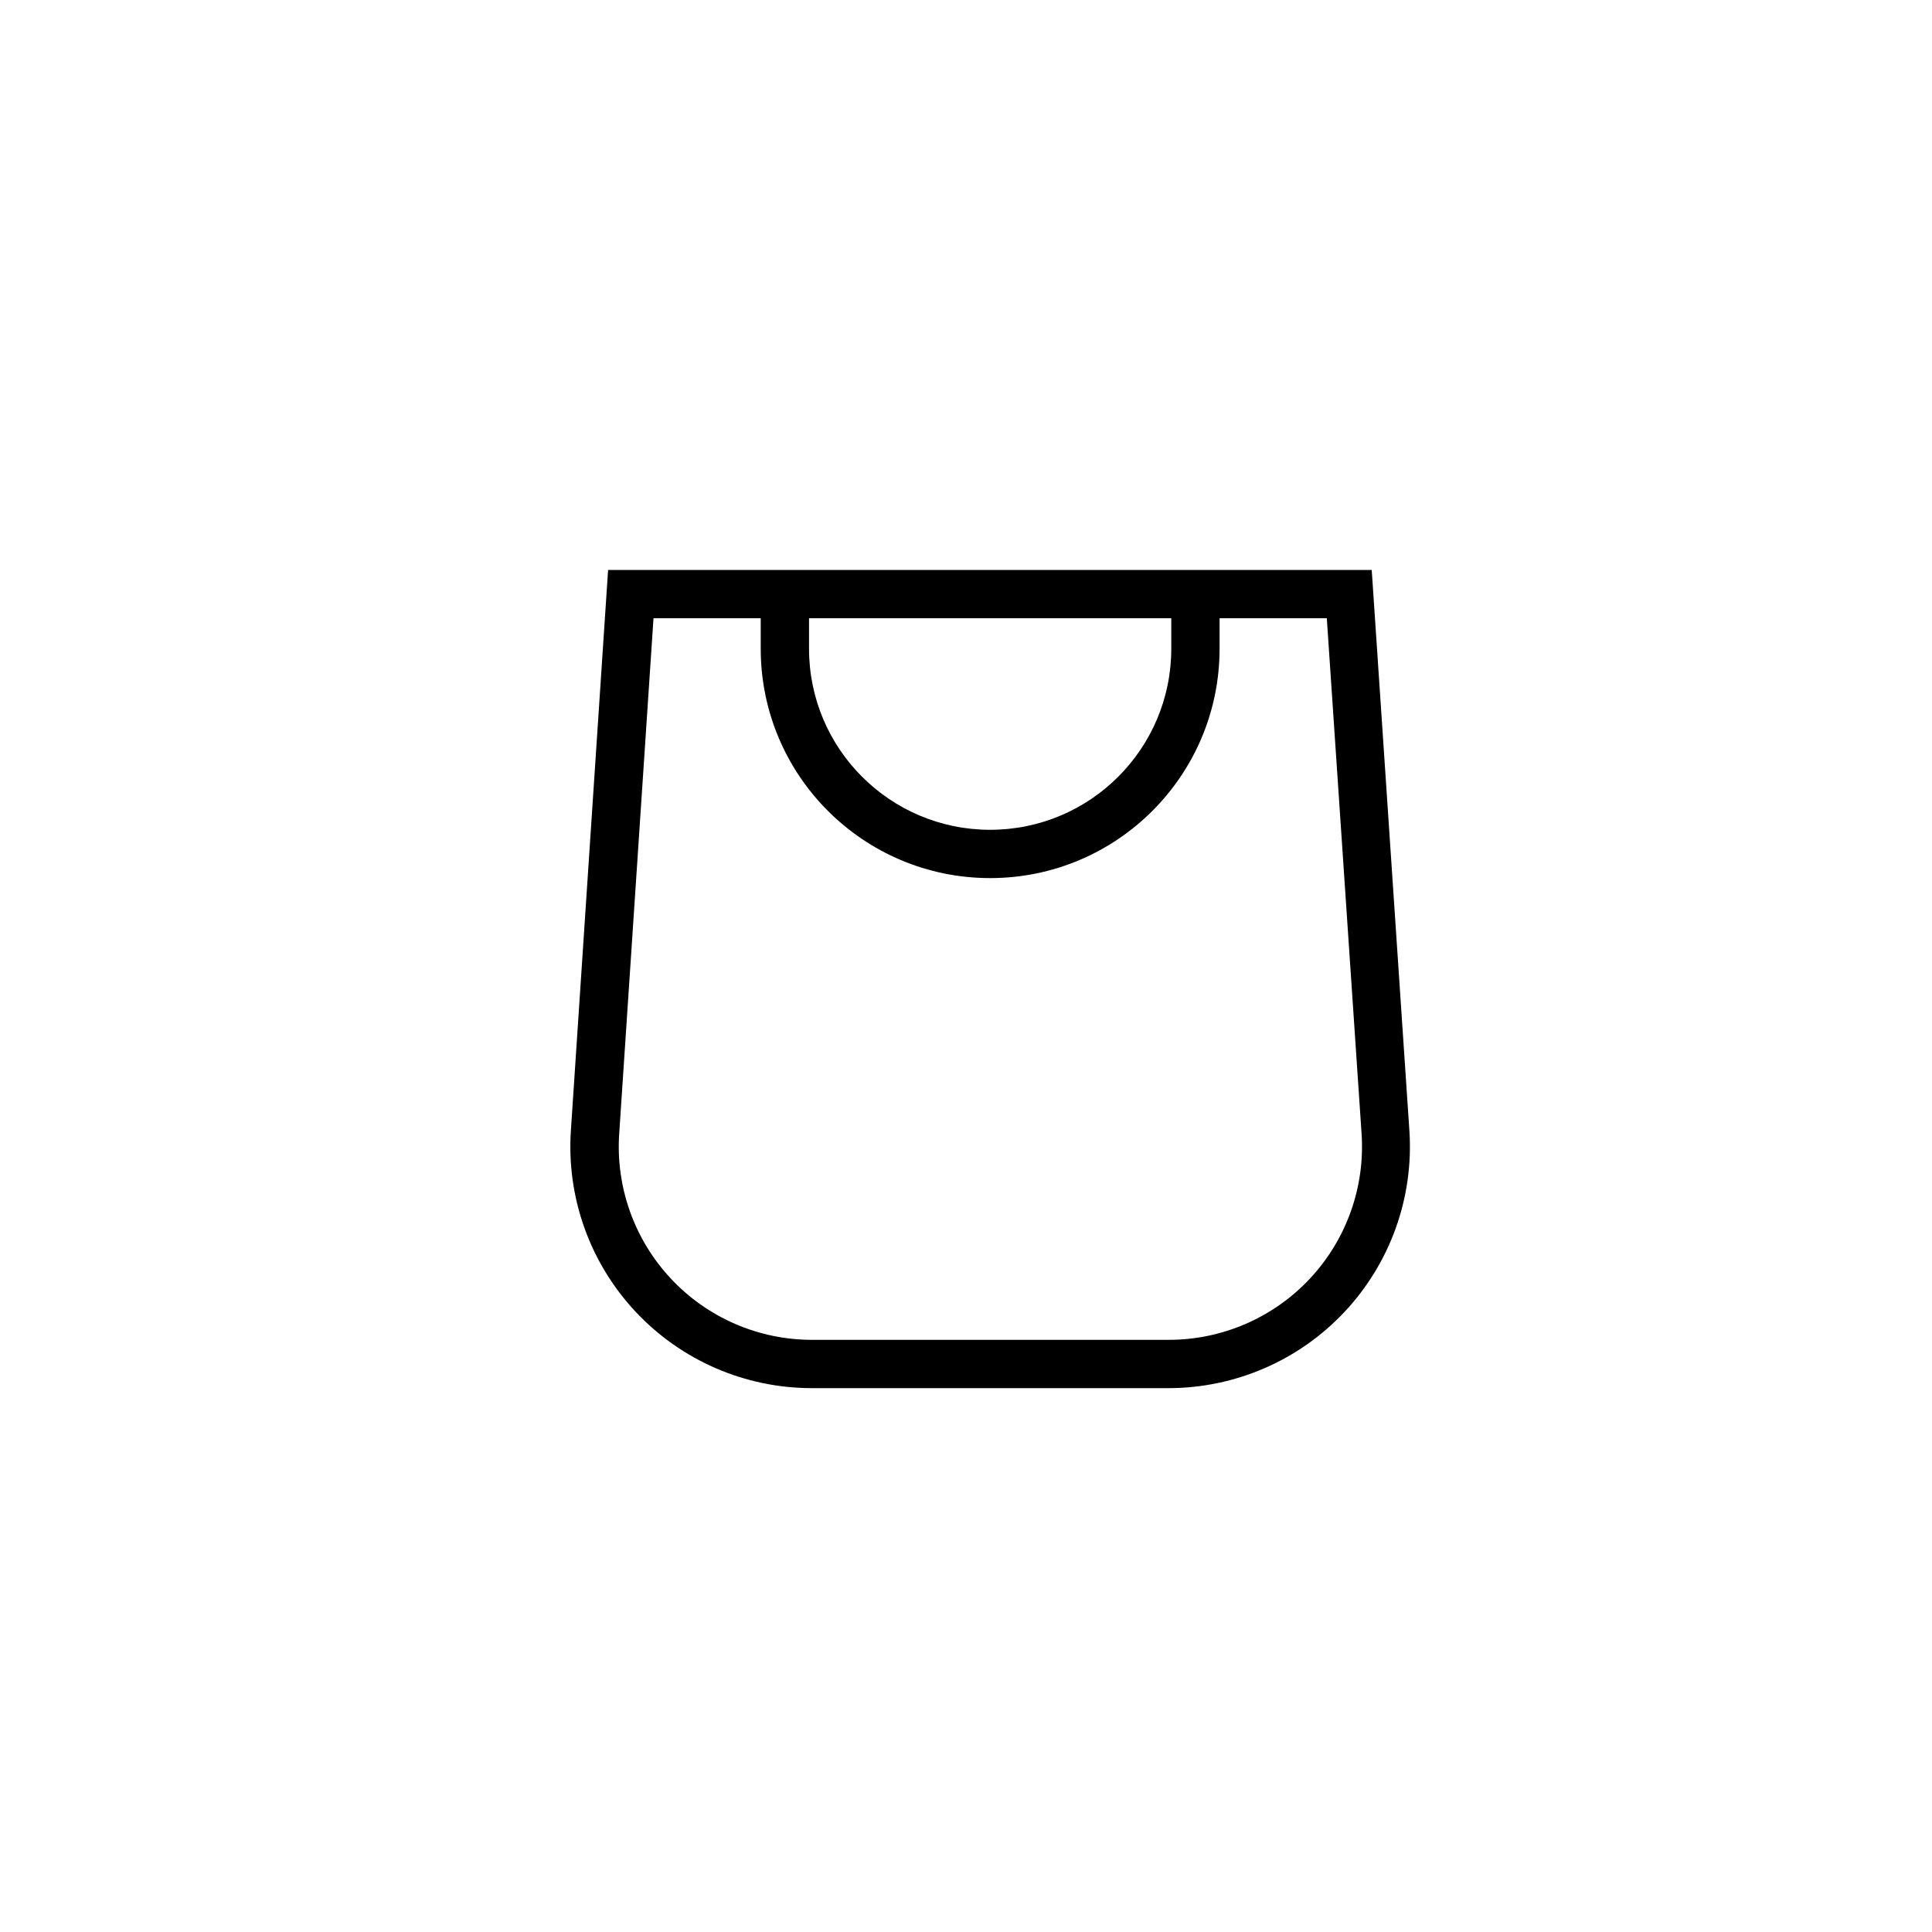
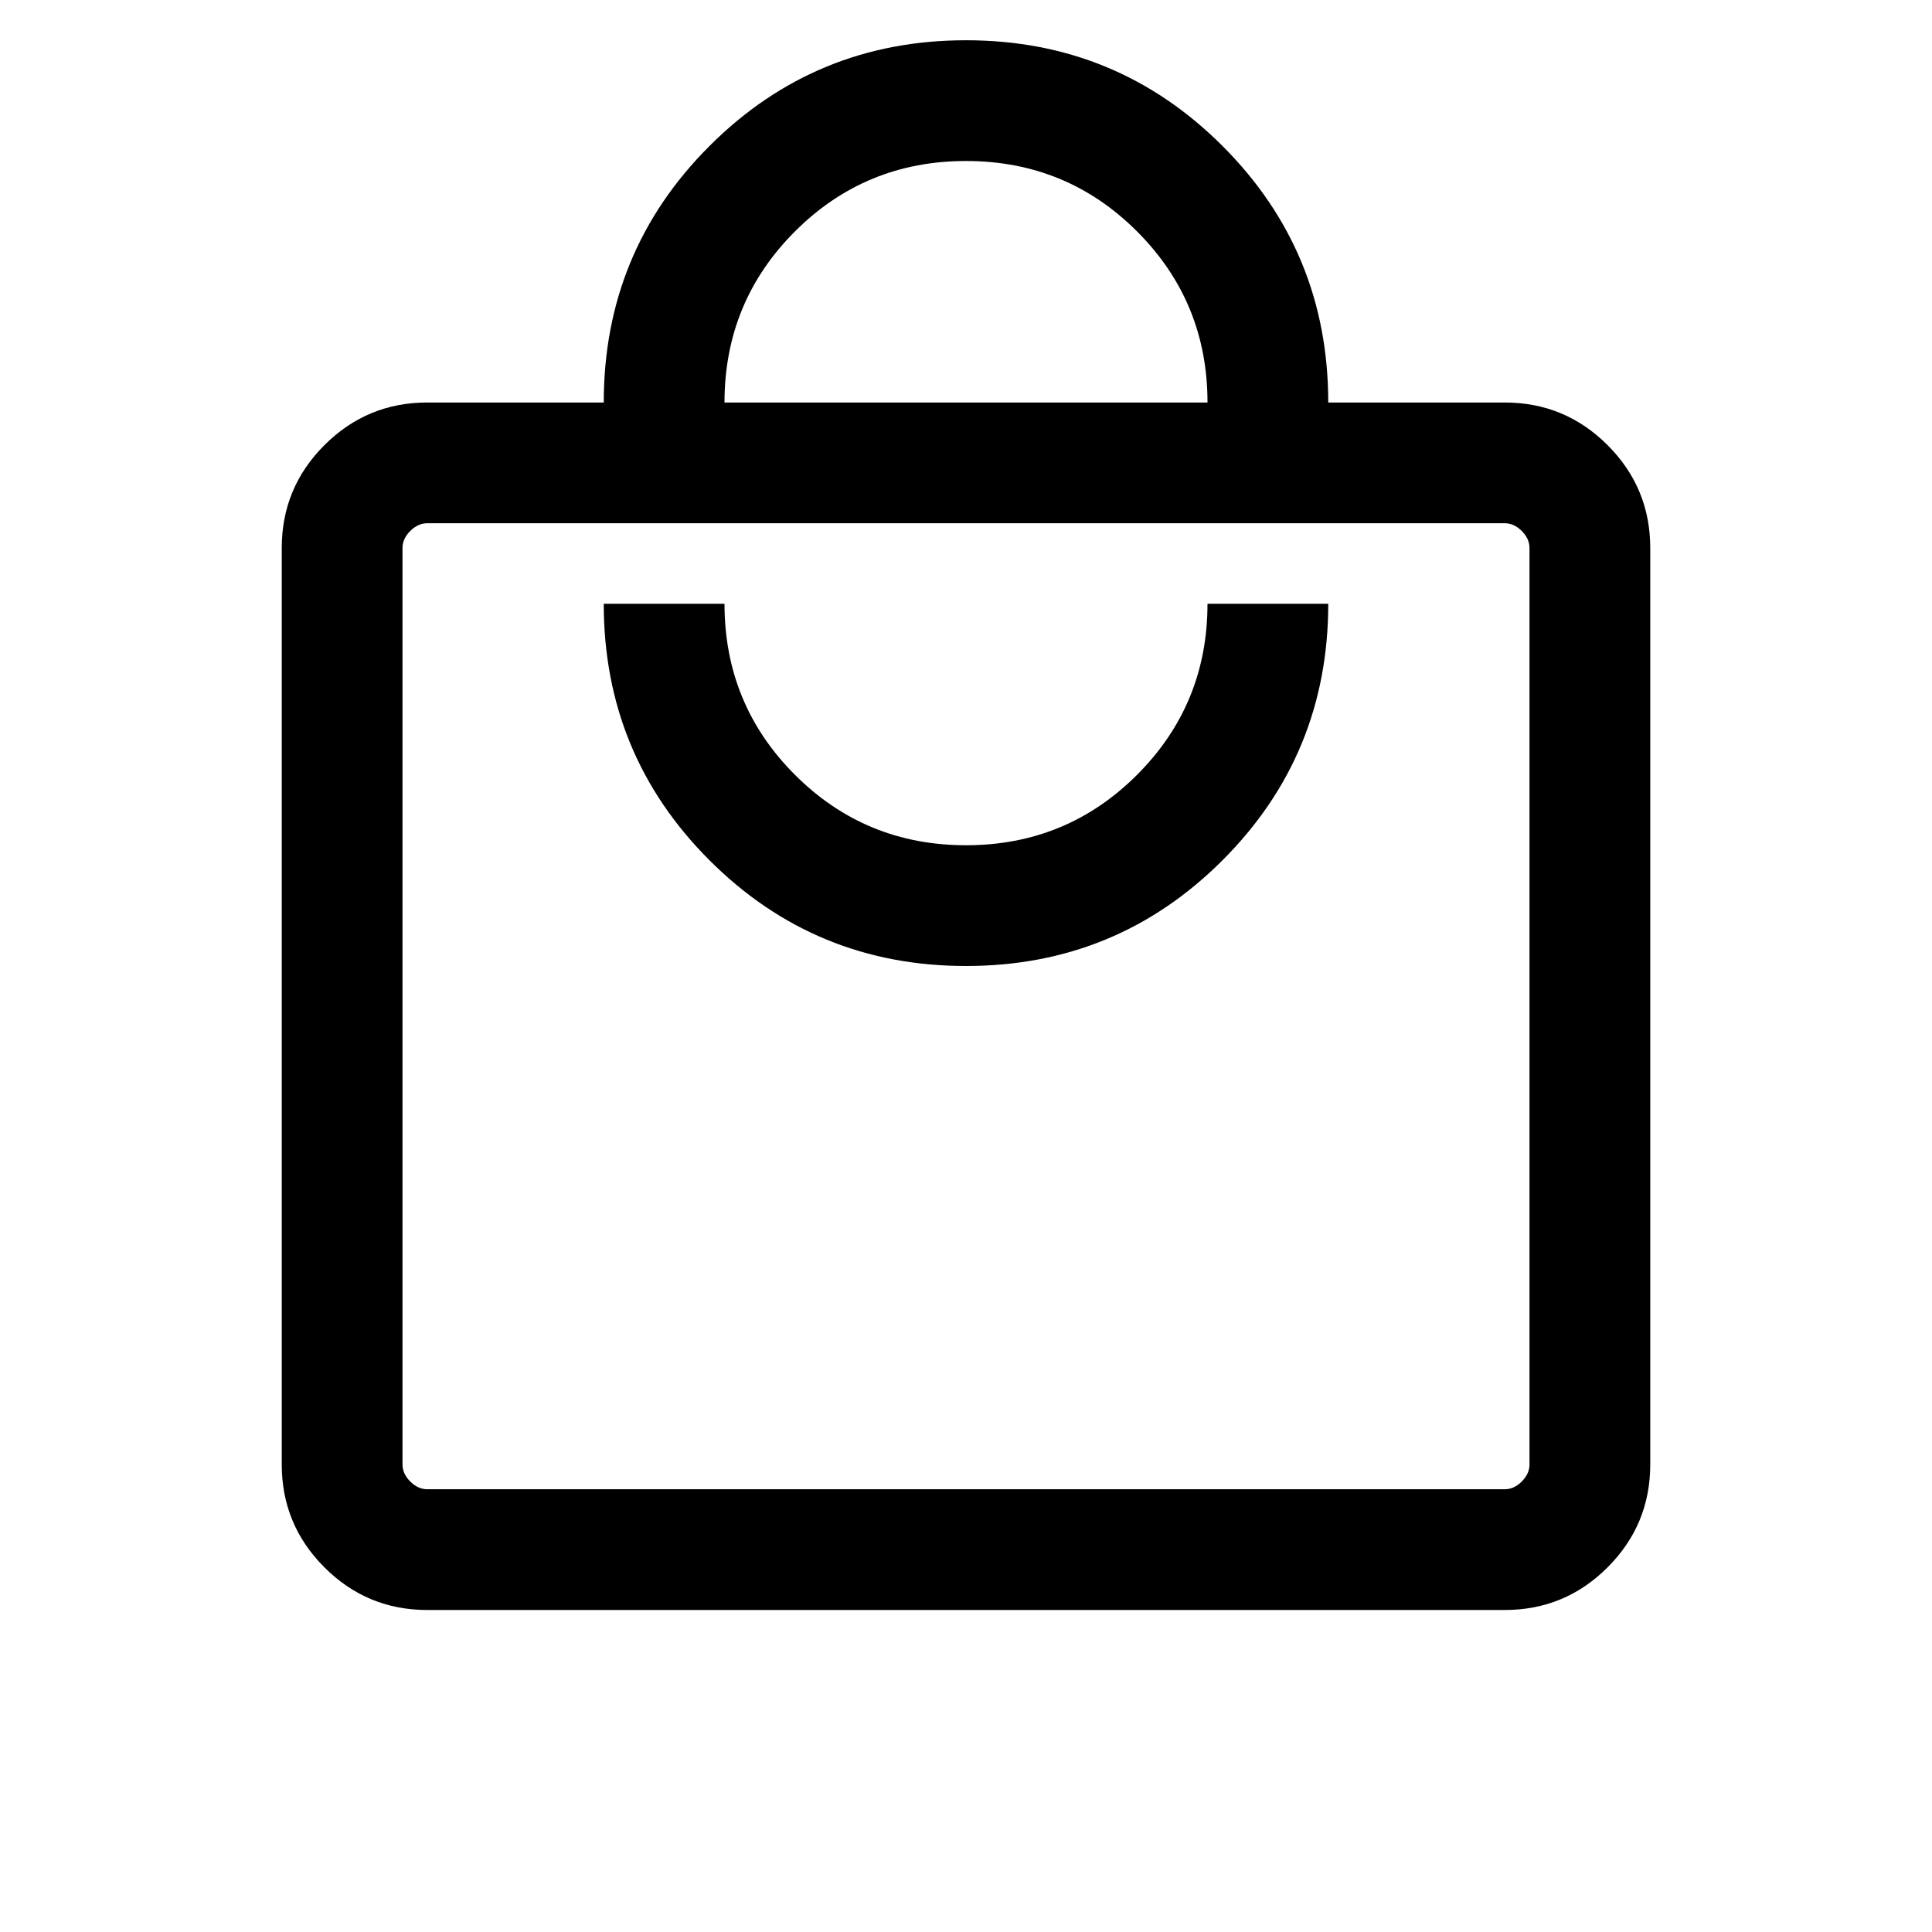
- <svg xmlns="http://www.w3.org/2000/svg" fill="none" class="icon icon-cart-empty" viewBox="0 0 40 40">
-   <path fill="currentColor" fill-rule="evenodd" d="M15.75 11.8h-3.16l-.77 11.6a5 5 0 0 0 4.99 5.34h7.38a5 5 0 0 0 4.99-5.33L28.4 11.8zm0 1h-2.22l-.71 10.67a4 4 0 0 0 3.99 4.27h7.38a4 4 0 0 0 4-4.27l-.72-10.67h-2.22v.63a4.75 4.75 0 1 1-9.5 0zm8.5 0h-7.5v.63a3.75 3.75 0 1 0 7.5 0z" />
+ <svg xmlns="http://www.w3.org/2000/svg" class="icon icon-cart-empty" aria-hidden="true" focusable="false" height="24" viewBox="0 -900 960 960" width="24">
+   <path fill-rule="evenodd" d="M212.309-100.001q-29.923 0-51.115-21.193-21.193-21.192-21.193-51.115v-455.382q0-29.923 21.193-51.115 21.192-21.193 51.115-21.193h87.692q0-74.922 52.538-127.46Q405.078-879.997 480-879.997t127.461 52.538q52.538 52.538 52.538 127.46h87.692q29.923 0 51.115 21.193 21.193 21.192 21.193 51.115v455.382q0 29.923-21.193 51.115-21.192 21.193-51.115 21.193H212.309Zm0-59.999h535.382q4.616 0 8.463-3.846 3.846-3.847 3.846-8.463v-455.382q0-4.616-3.846-8.463-3.847-3.846-8.463-3.846H212.309q-4.616 0-8.463 3.846-3.846 3.847-3.846 8.463v455.382q0 4.616 3.846 8.463 3.847 3.846 8.463 3.846ZM480-420.001q74.922 0 127.461-52.538Q659.999-525.078 659.999-600H600q0 50-35 85t-85 35q-50 0-85-35t-35-85h-59.999q0 74.922 52.538 127.461Q405.078-420.001 480-420.001ZM360-699.999h240q0-50-35-85t-85-35q-50 0-85 35t-35 85ZM200-160V-640-160Z" />
</svg>
